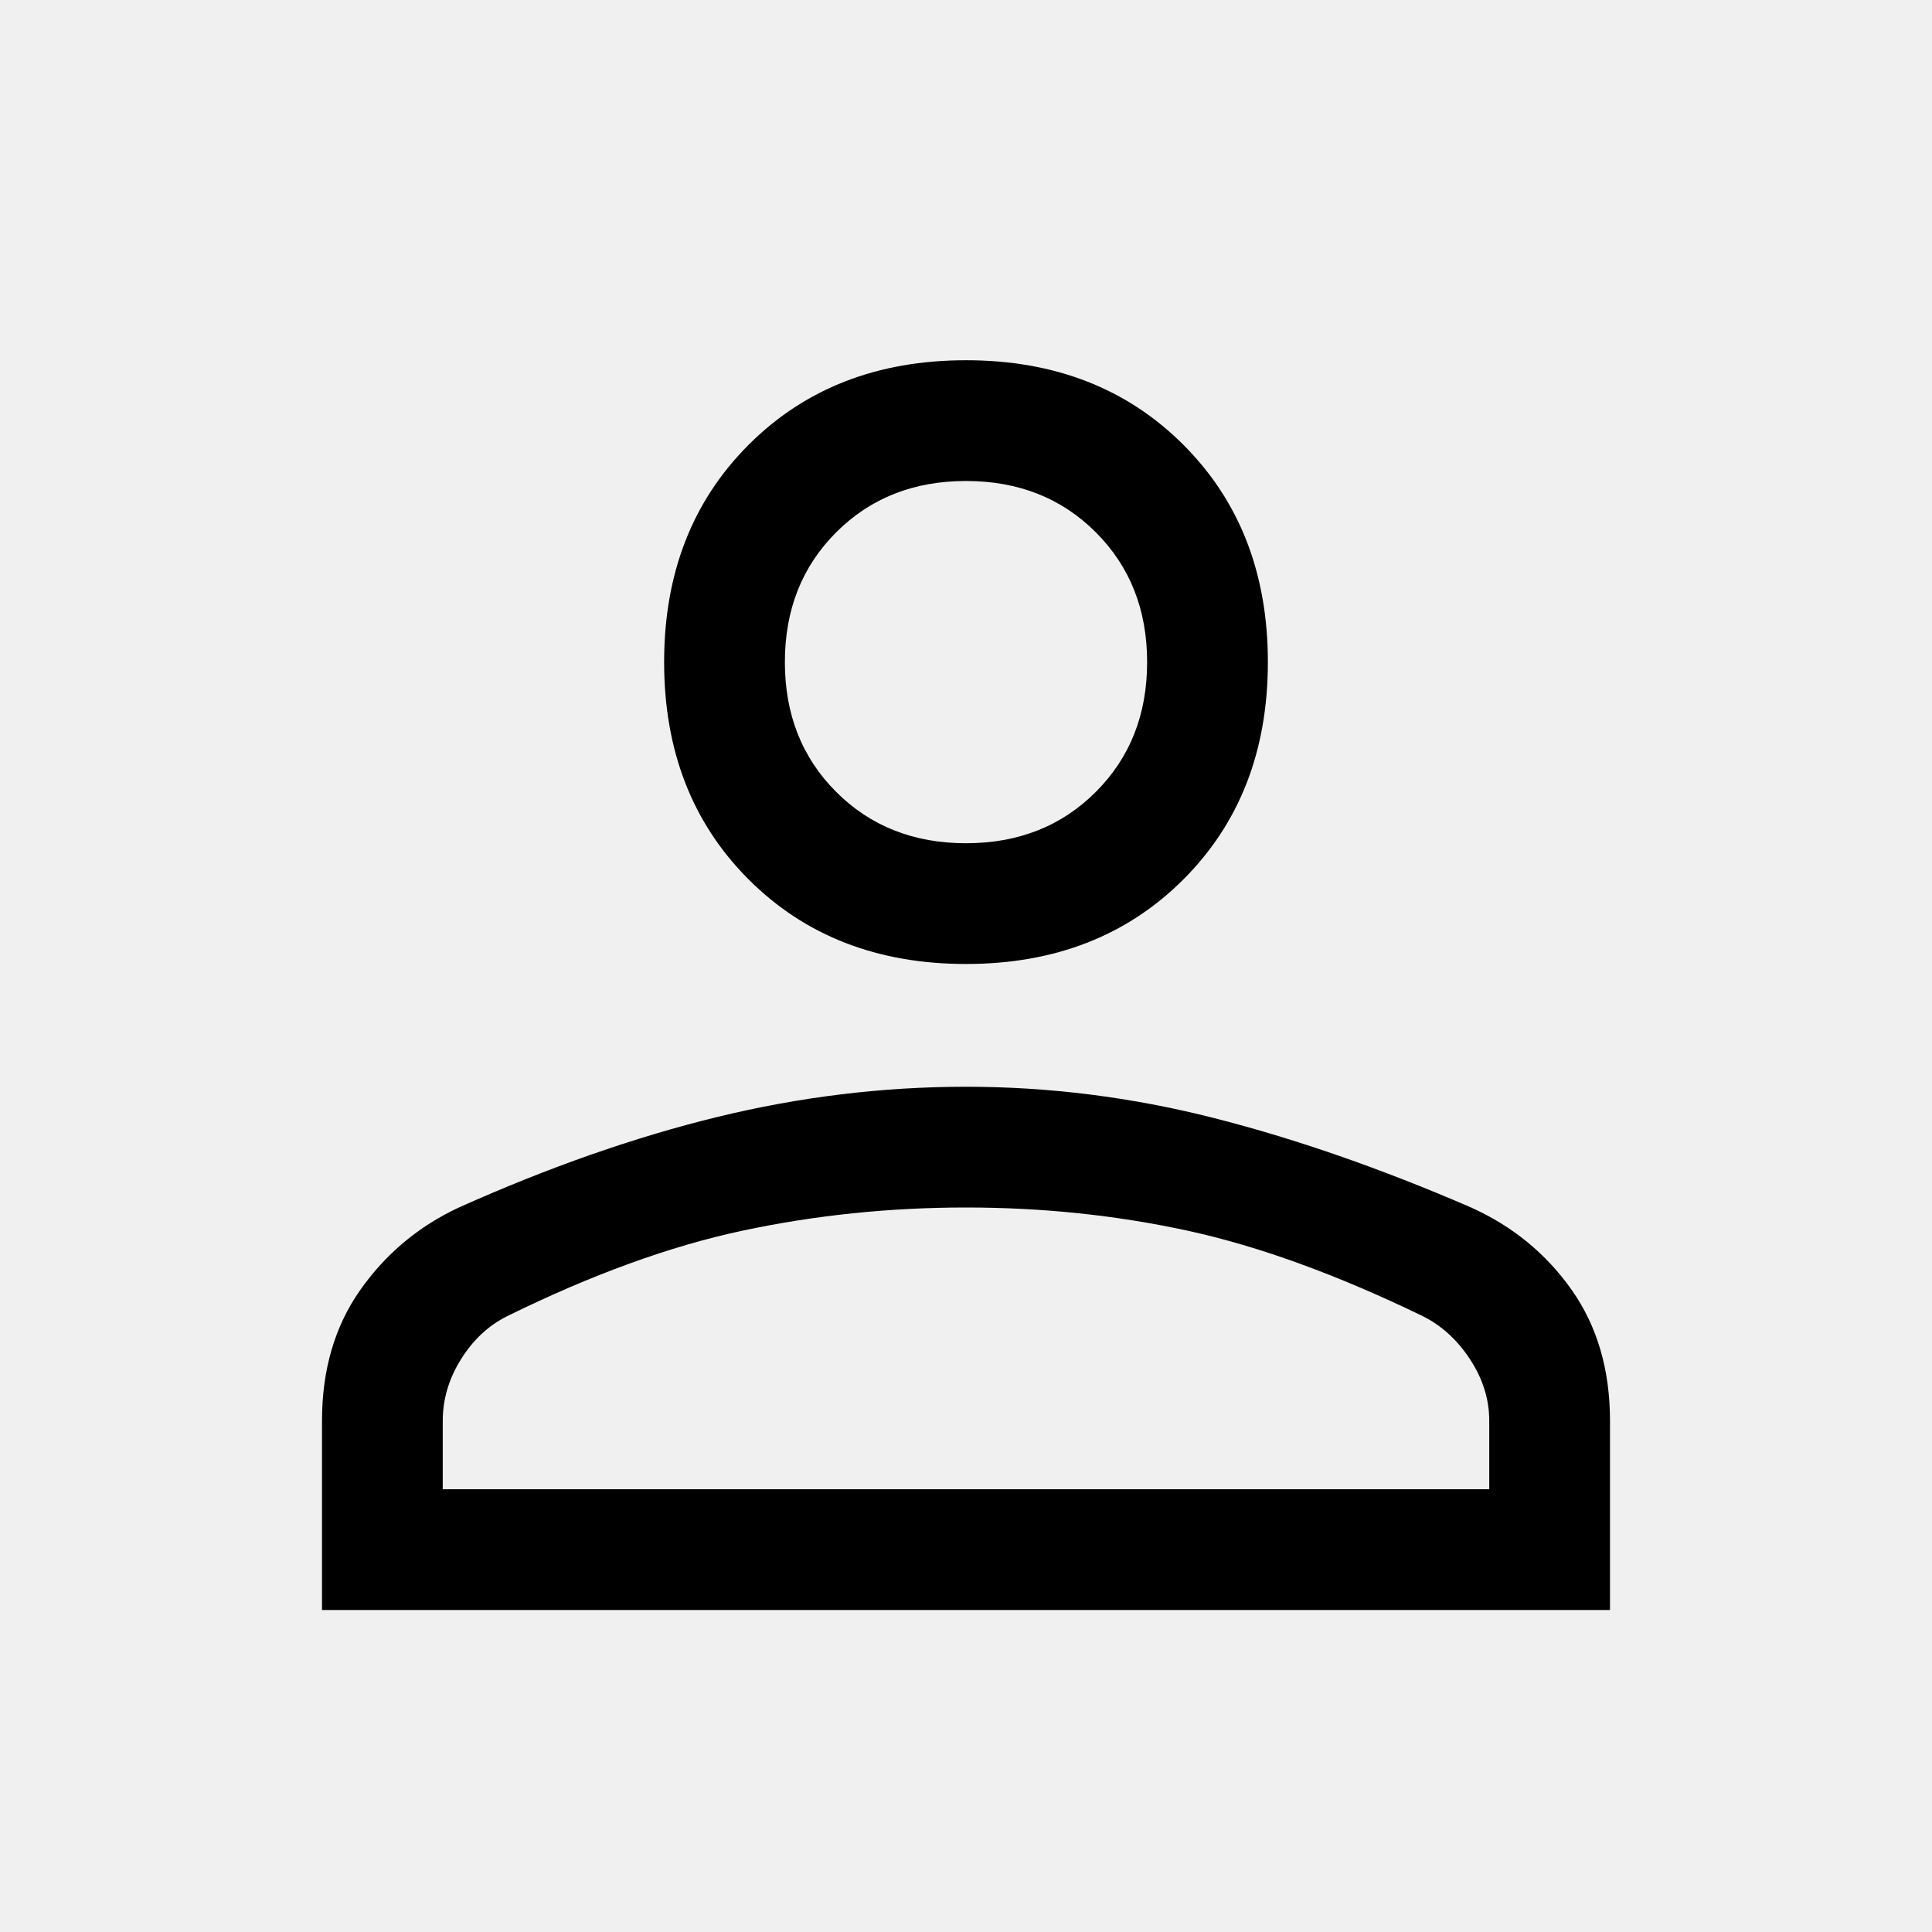
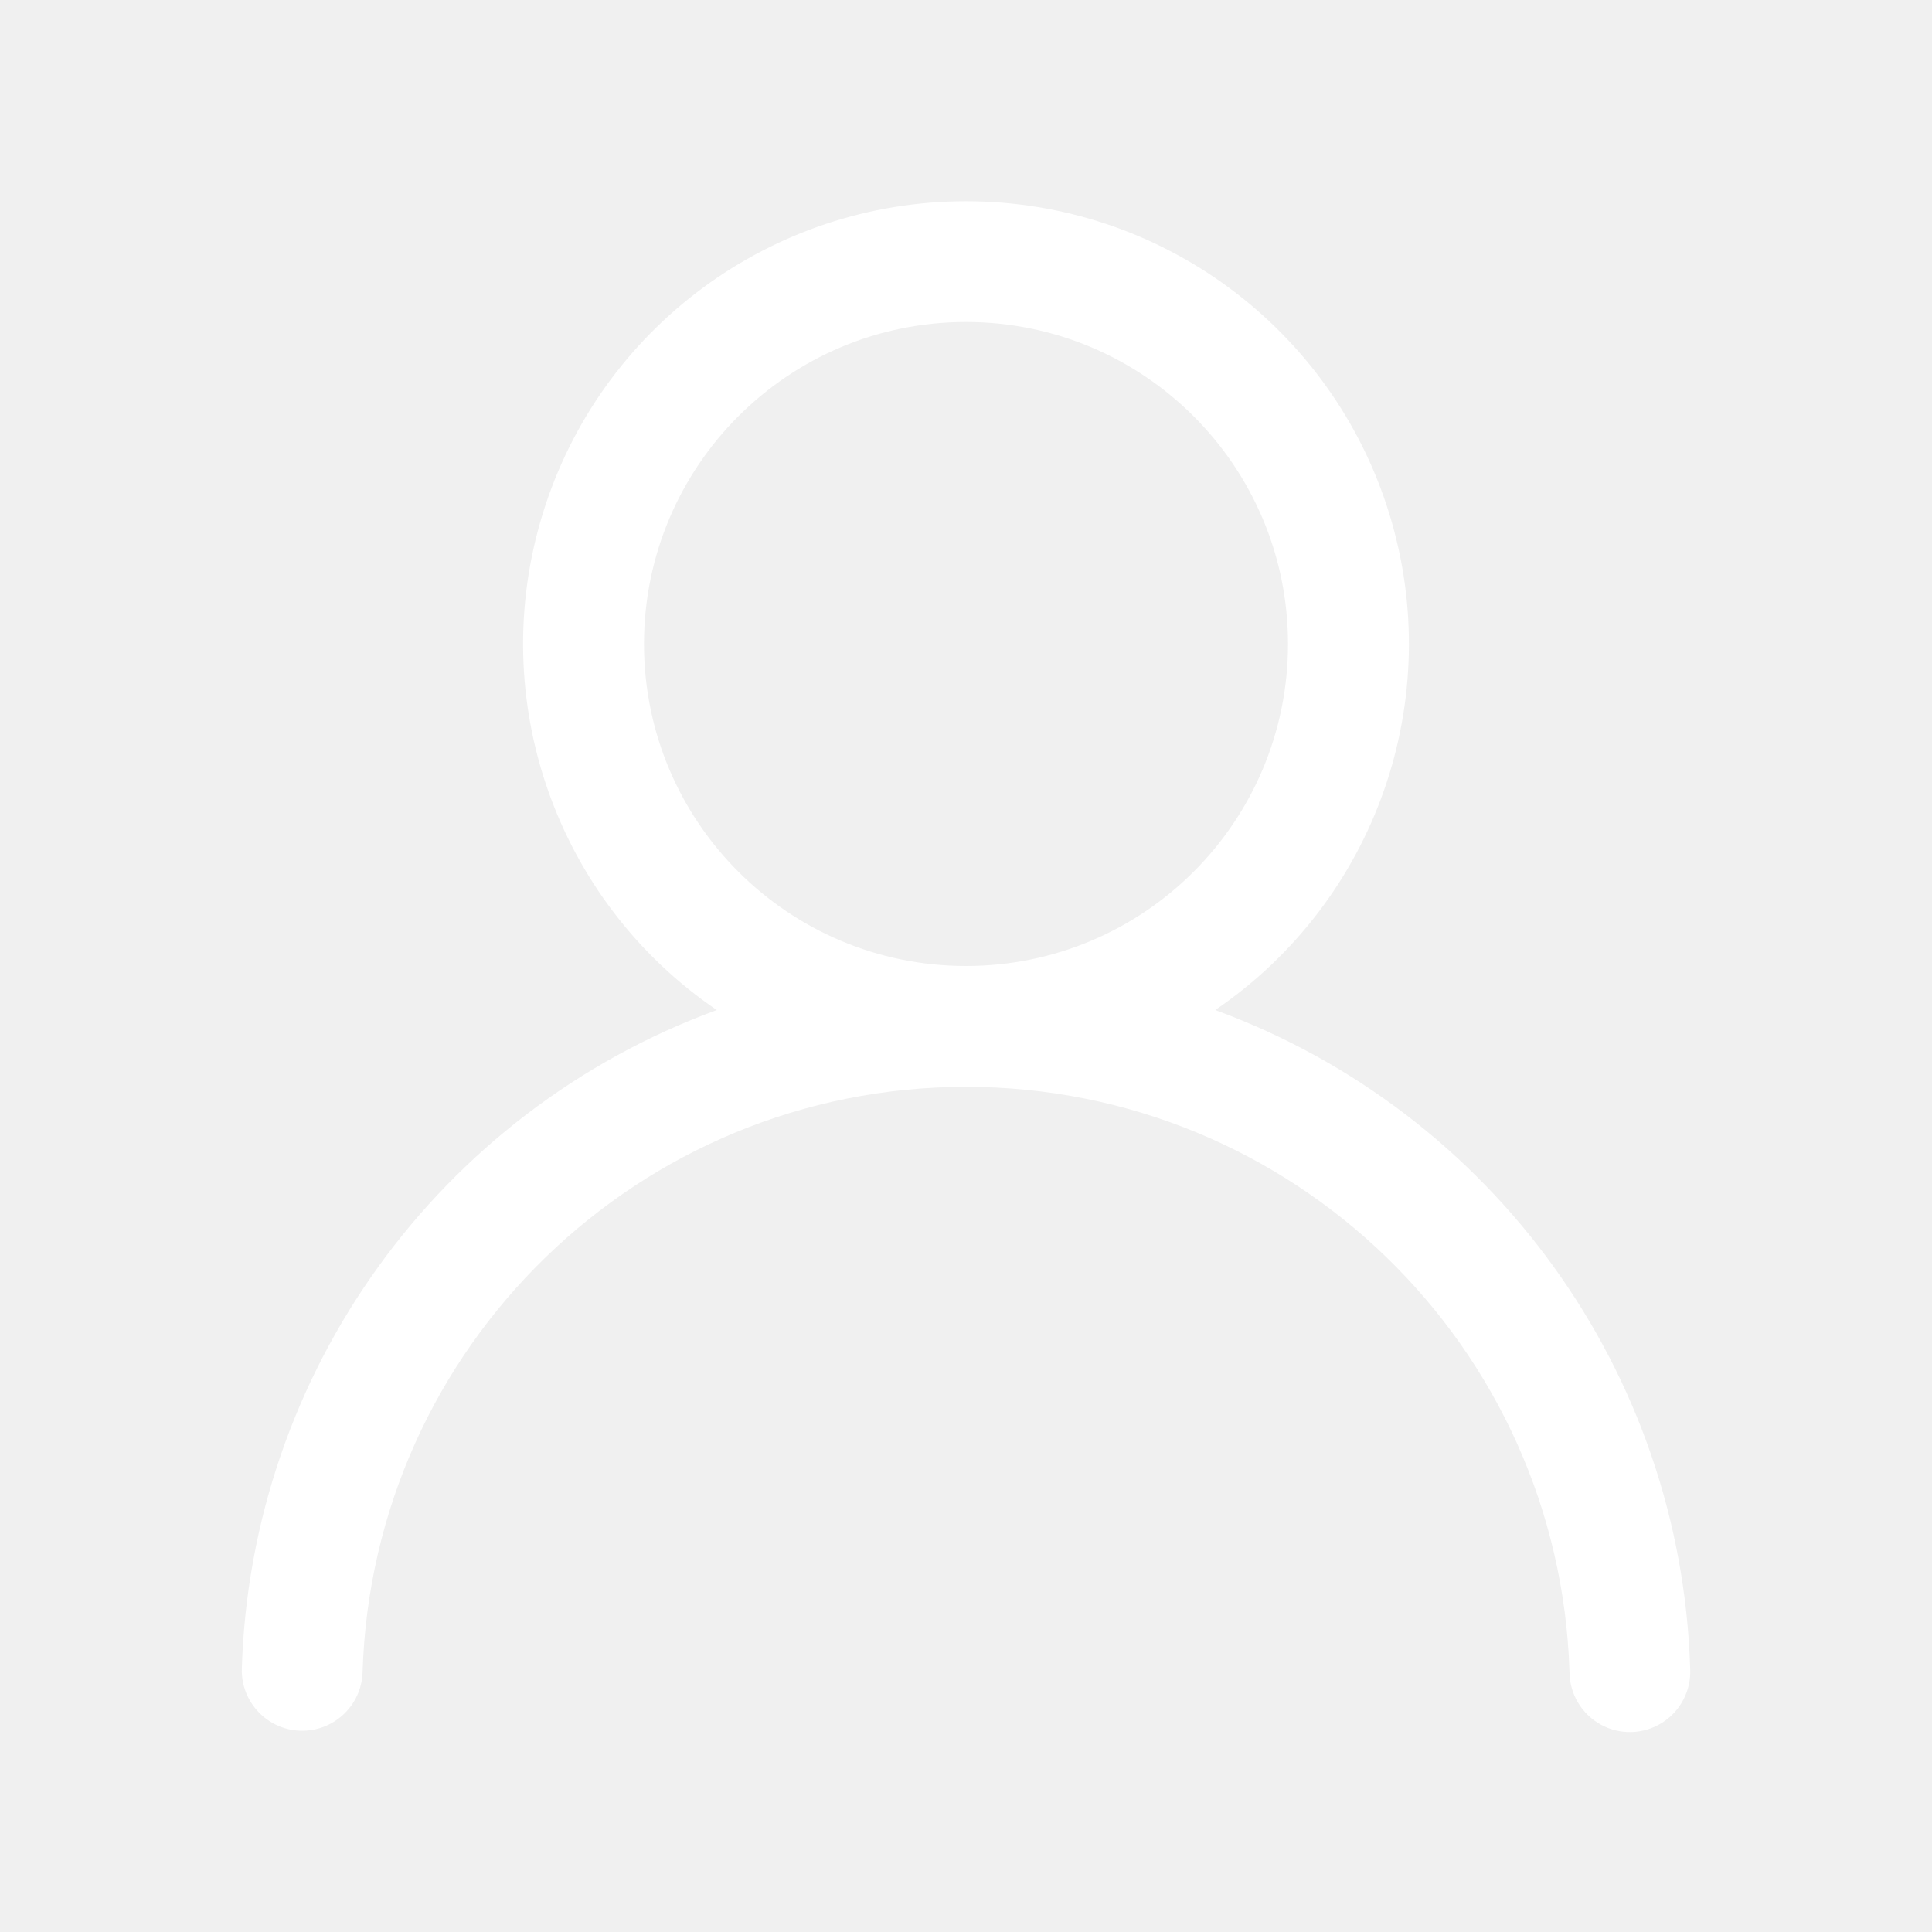
- <svg xmlns="http://www.w3.org/2000/svg" height="48" width="48">
-   <path d="M24 23.95q-3.3 0-5.4-2.1-2.1-2.1-2.1-5.4 0-3.3 2.1-5.4 2.1-2.1 5.4-2.1 3.3 0 5.4 2.1 2.1 2.1 2.1 5.4 0 3.3-2.1 5.4-2.1 2.1-5.4 2.1ZM8 40v-4.7q0-1.9.95-3.25T11.4 30q3.35-1.5 6.425-2.25Q20.9 27 24 27q3.1 0 6.15.775 3.05.775 6.4 2.225 1.55.7 2.5 2.05.95 1.35.95 3.25V40Zm3-3h26v-1.7q0-.8-.475-1.525-.475-.725-1.175-1.075-3.2-1.55-5.85-2.125Q26.85 30 24 30t-5.55.575q-2.7.575-5.85 2.125-.7.35-1.15 1.075Q11 34.5 11 35.3Zm13-16.05q1.95 0 3.225-1.275Q28.5 18.4 28.5 16.45q0-1.95-1.275-3.225Q25.95 11.95 24 11.95q-1.95 0-3.225 1.275Q19.5 14.5 19.5 16.45q0 1.95 1.275 3.225Q22.05 20.95 24 20.95Zm0-4.5ZM24 37Z" />
+ <svg xmlns="http://www.w3.org/2000/svg" width="24px" fill="#fff" height="24px" viewBox="0 0 24 24">
+   <path fill-rule="evenodd" d="M12 2.5a5.5 5.5 0 00-3.096 10.047 9.005 9.005 0 00-5.9 8.18.75.75 0 001.5.045 7.5 7.5 0 0114.993 0 .75.75 0 101.499-.044 9.005 9.005 0 00-5.9-8.181A5.5 5.5 0 0012 2.5zM8 8a4 4 0 118 0 4 4 0 01-8 0z" />
</svg>
